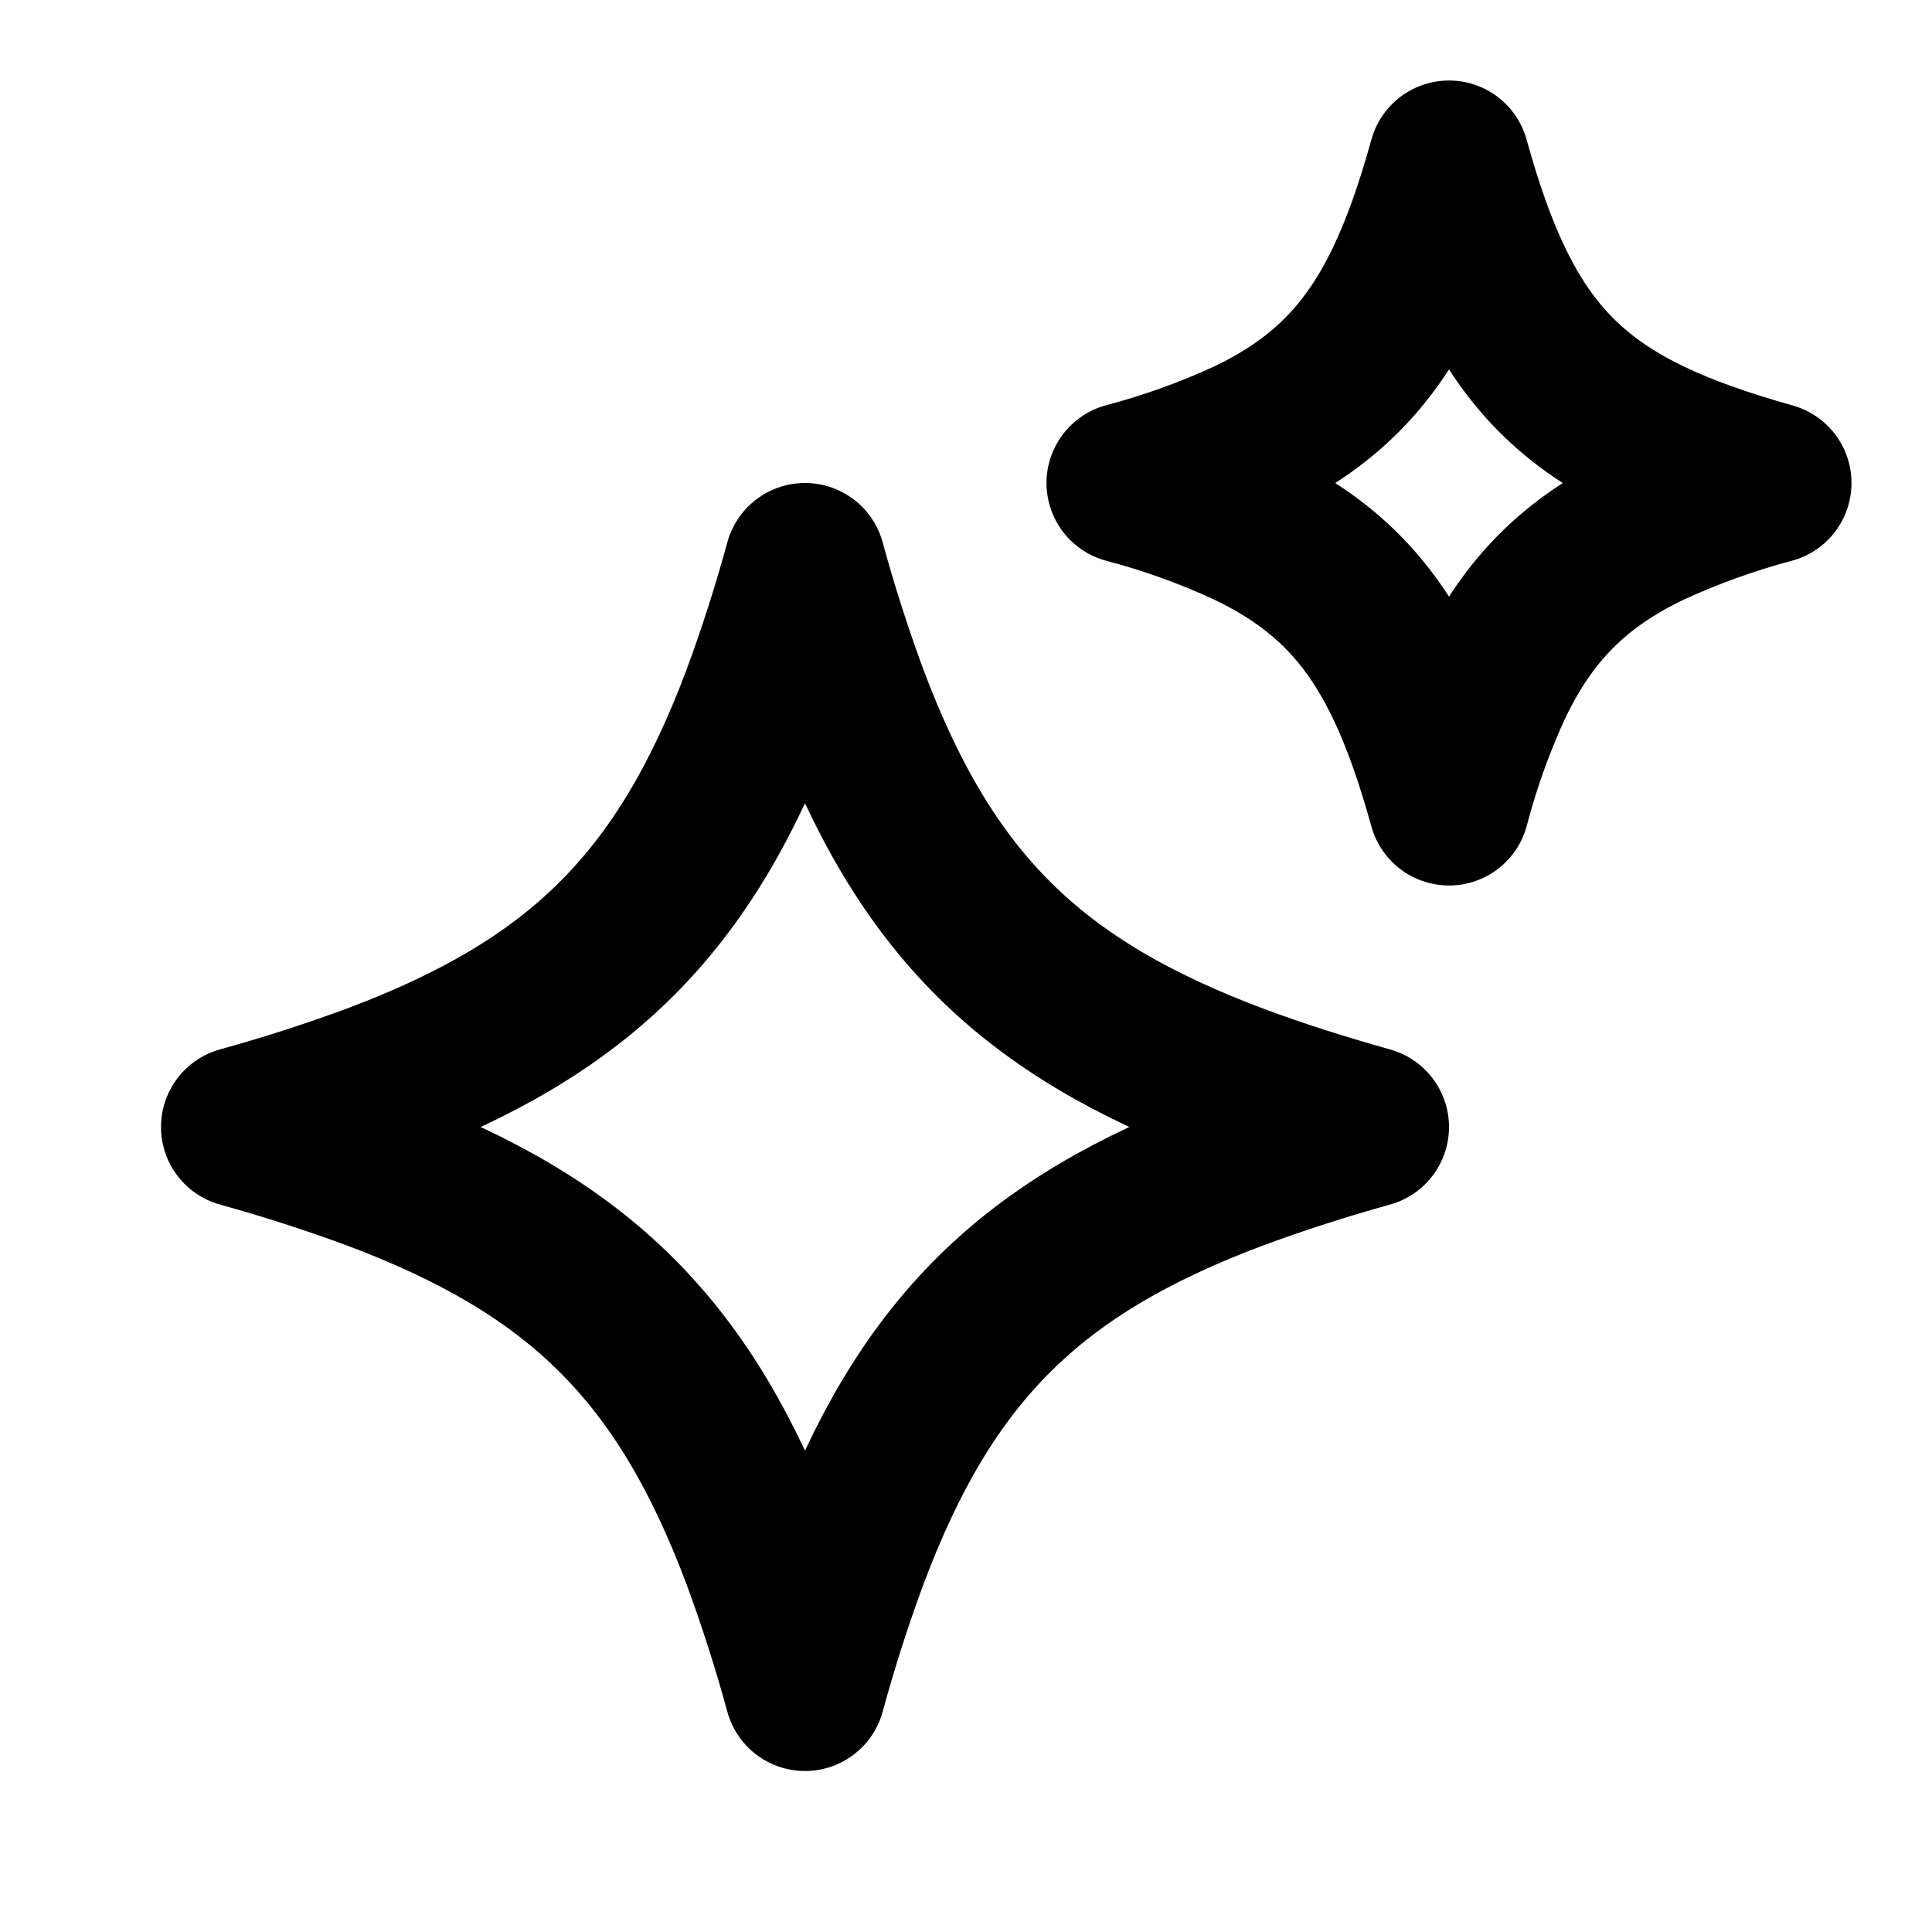
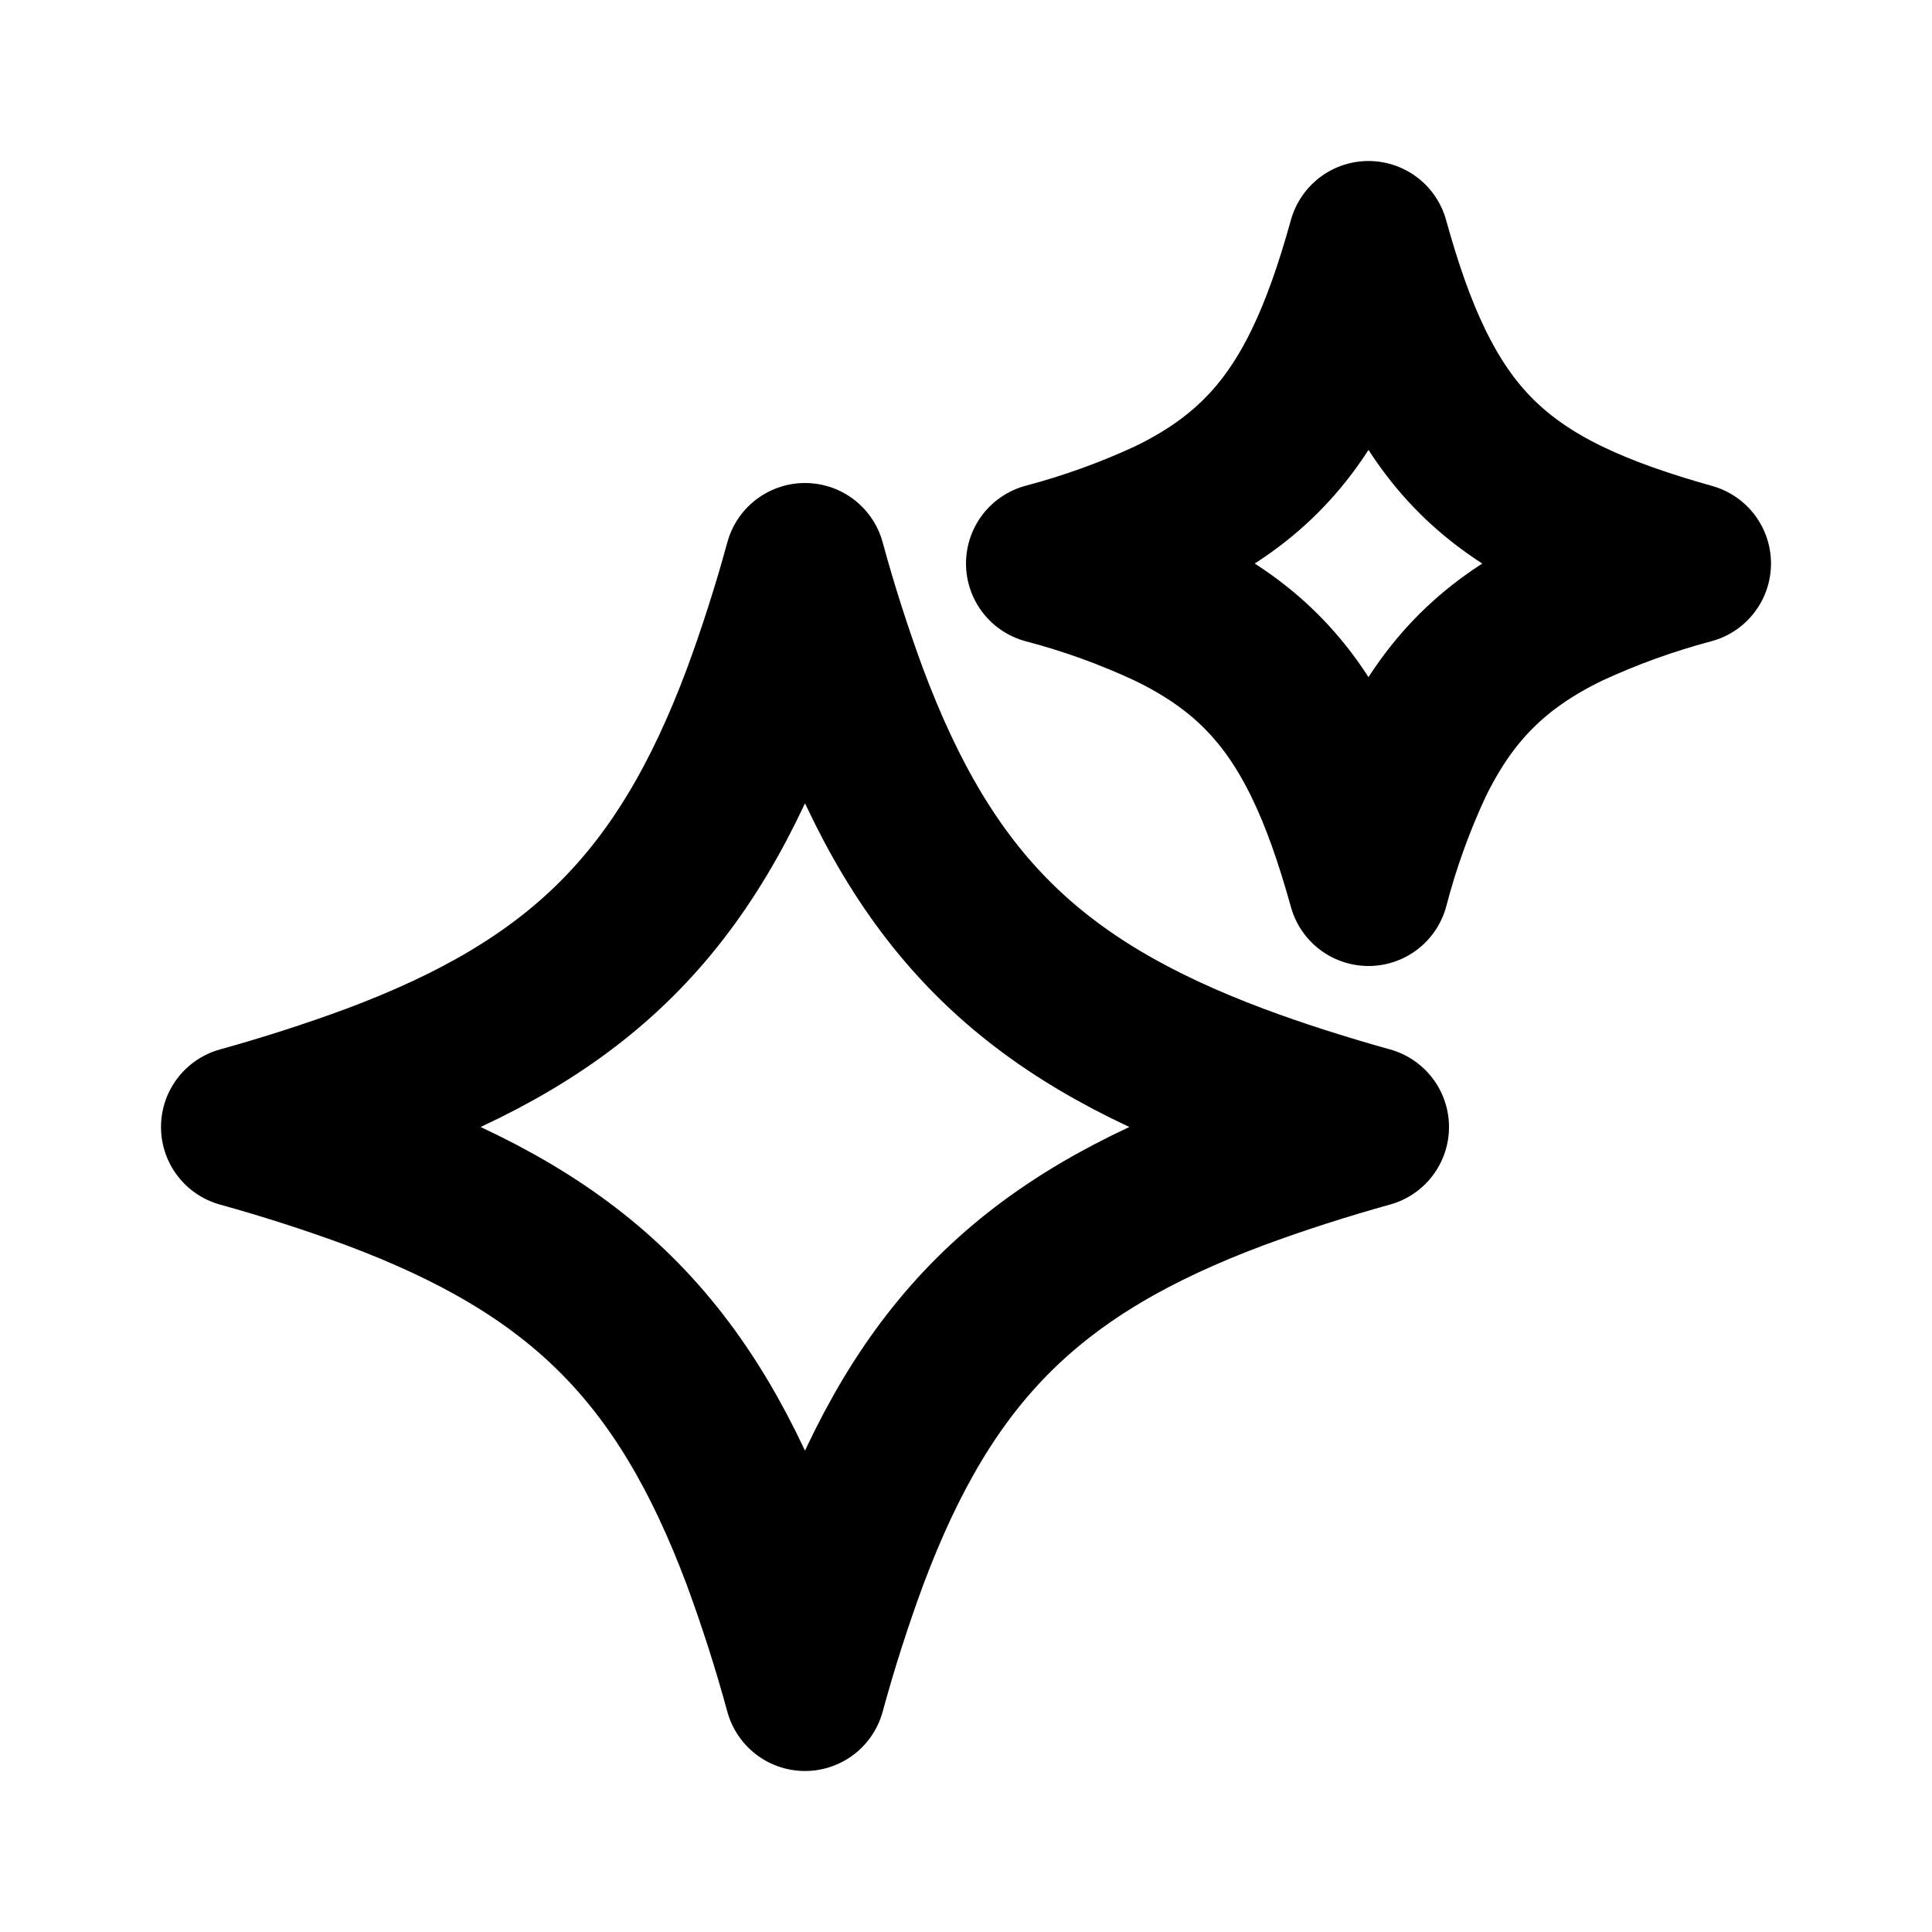
<svg xmlns="http://www.w3.org/2000/svg" width="24" height="24" viewBox="0 0 24 24" fill="none" stroke="currentColor" stroke-width="2" stroke-linecap="round" stroke-linejoin="round">
-   <path d="M14 6a9.3 9.3 0 0 0 1.516 -.546c.911 -.438 1.494 -1.015 1.937 -1.932c.207 -.428 .382 -.928 .547 -1.522c.165 .595 .34 1.095 .547 1.521c.443 .918 1.026 1.495 1.937 1.933c.426 .205 .925 .38 1.516 .546a9.3 9.3 0 0 0 -1.516 .547c-.911 .438 -1.494 1.015 -1.937 1.932a9 9 0 0 0 -.547 1.521c-.165 -.594 -.34 -1.095 -.547 -1.521c-.443 -.918 -1.026 -1.494 -1.937 -1.932a9 9 0 0 0 -1.516 -.547" />
+   <path d="M13 7a9.3 9.3 0 0 0 1.516 -.546c.911 -.438 1.494 -1.015 1.937 -1.932c.207 -.428 .382 -.928 .547 -1.522c.165 .595 .34 1.095 .547 1.521c.443 .918 1.026 1.495 1.937 1.933c.426 .205 .925 .38 1.516 .546a9.3 9.3 0 0 0 -1.516 .547c-.911 .438 -1.494 1.015 -1.937 1.932a9 9 0 0 0 -.547 1.521c-.165 -.594 -.34 -1.095 -.547 -1.521c-.443 -.918 -1.026 -1.494 -1.937 -1.932a9 9 0 0 0 -1.516 -.547" />
  <path d="M3 14a21 21 0 0 0 1.652 -.532c2.542 -.953 3.853 -2.238 4.816 -4.806a20 20 0 0 0 .532 -1.662a20 20 0 0 0 .532 1.662c.963 2.567 2.275 3.853 4.816 4.806q .75 .28 1.652 .532a21 21 0 0 0 -1.652 .532c-2.542 .953 -3.854 2.238 -4.816 4.806a20 20 0 0 0 -.532 1.662a20 20 0 0 0 -.532 -1.662c-.963 -2.568 -2.275 -3.853 -4.816 -4.806a21 21 0 0 0 -1.652 -.532" />
</svg>
